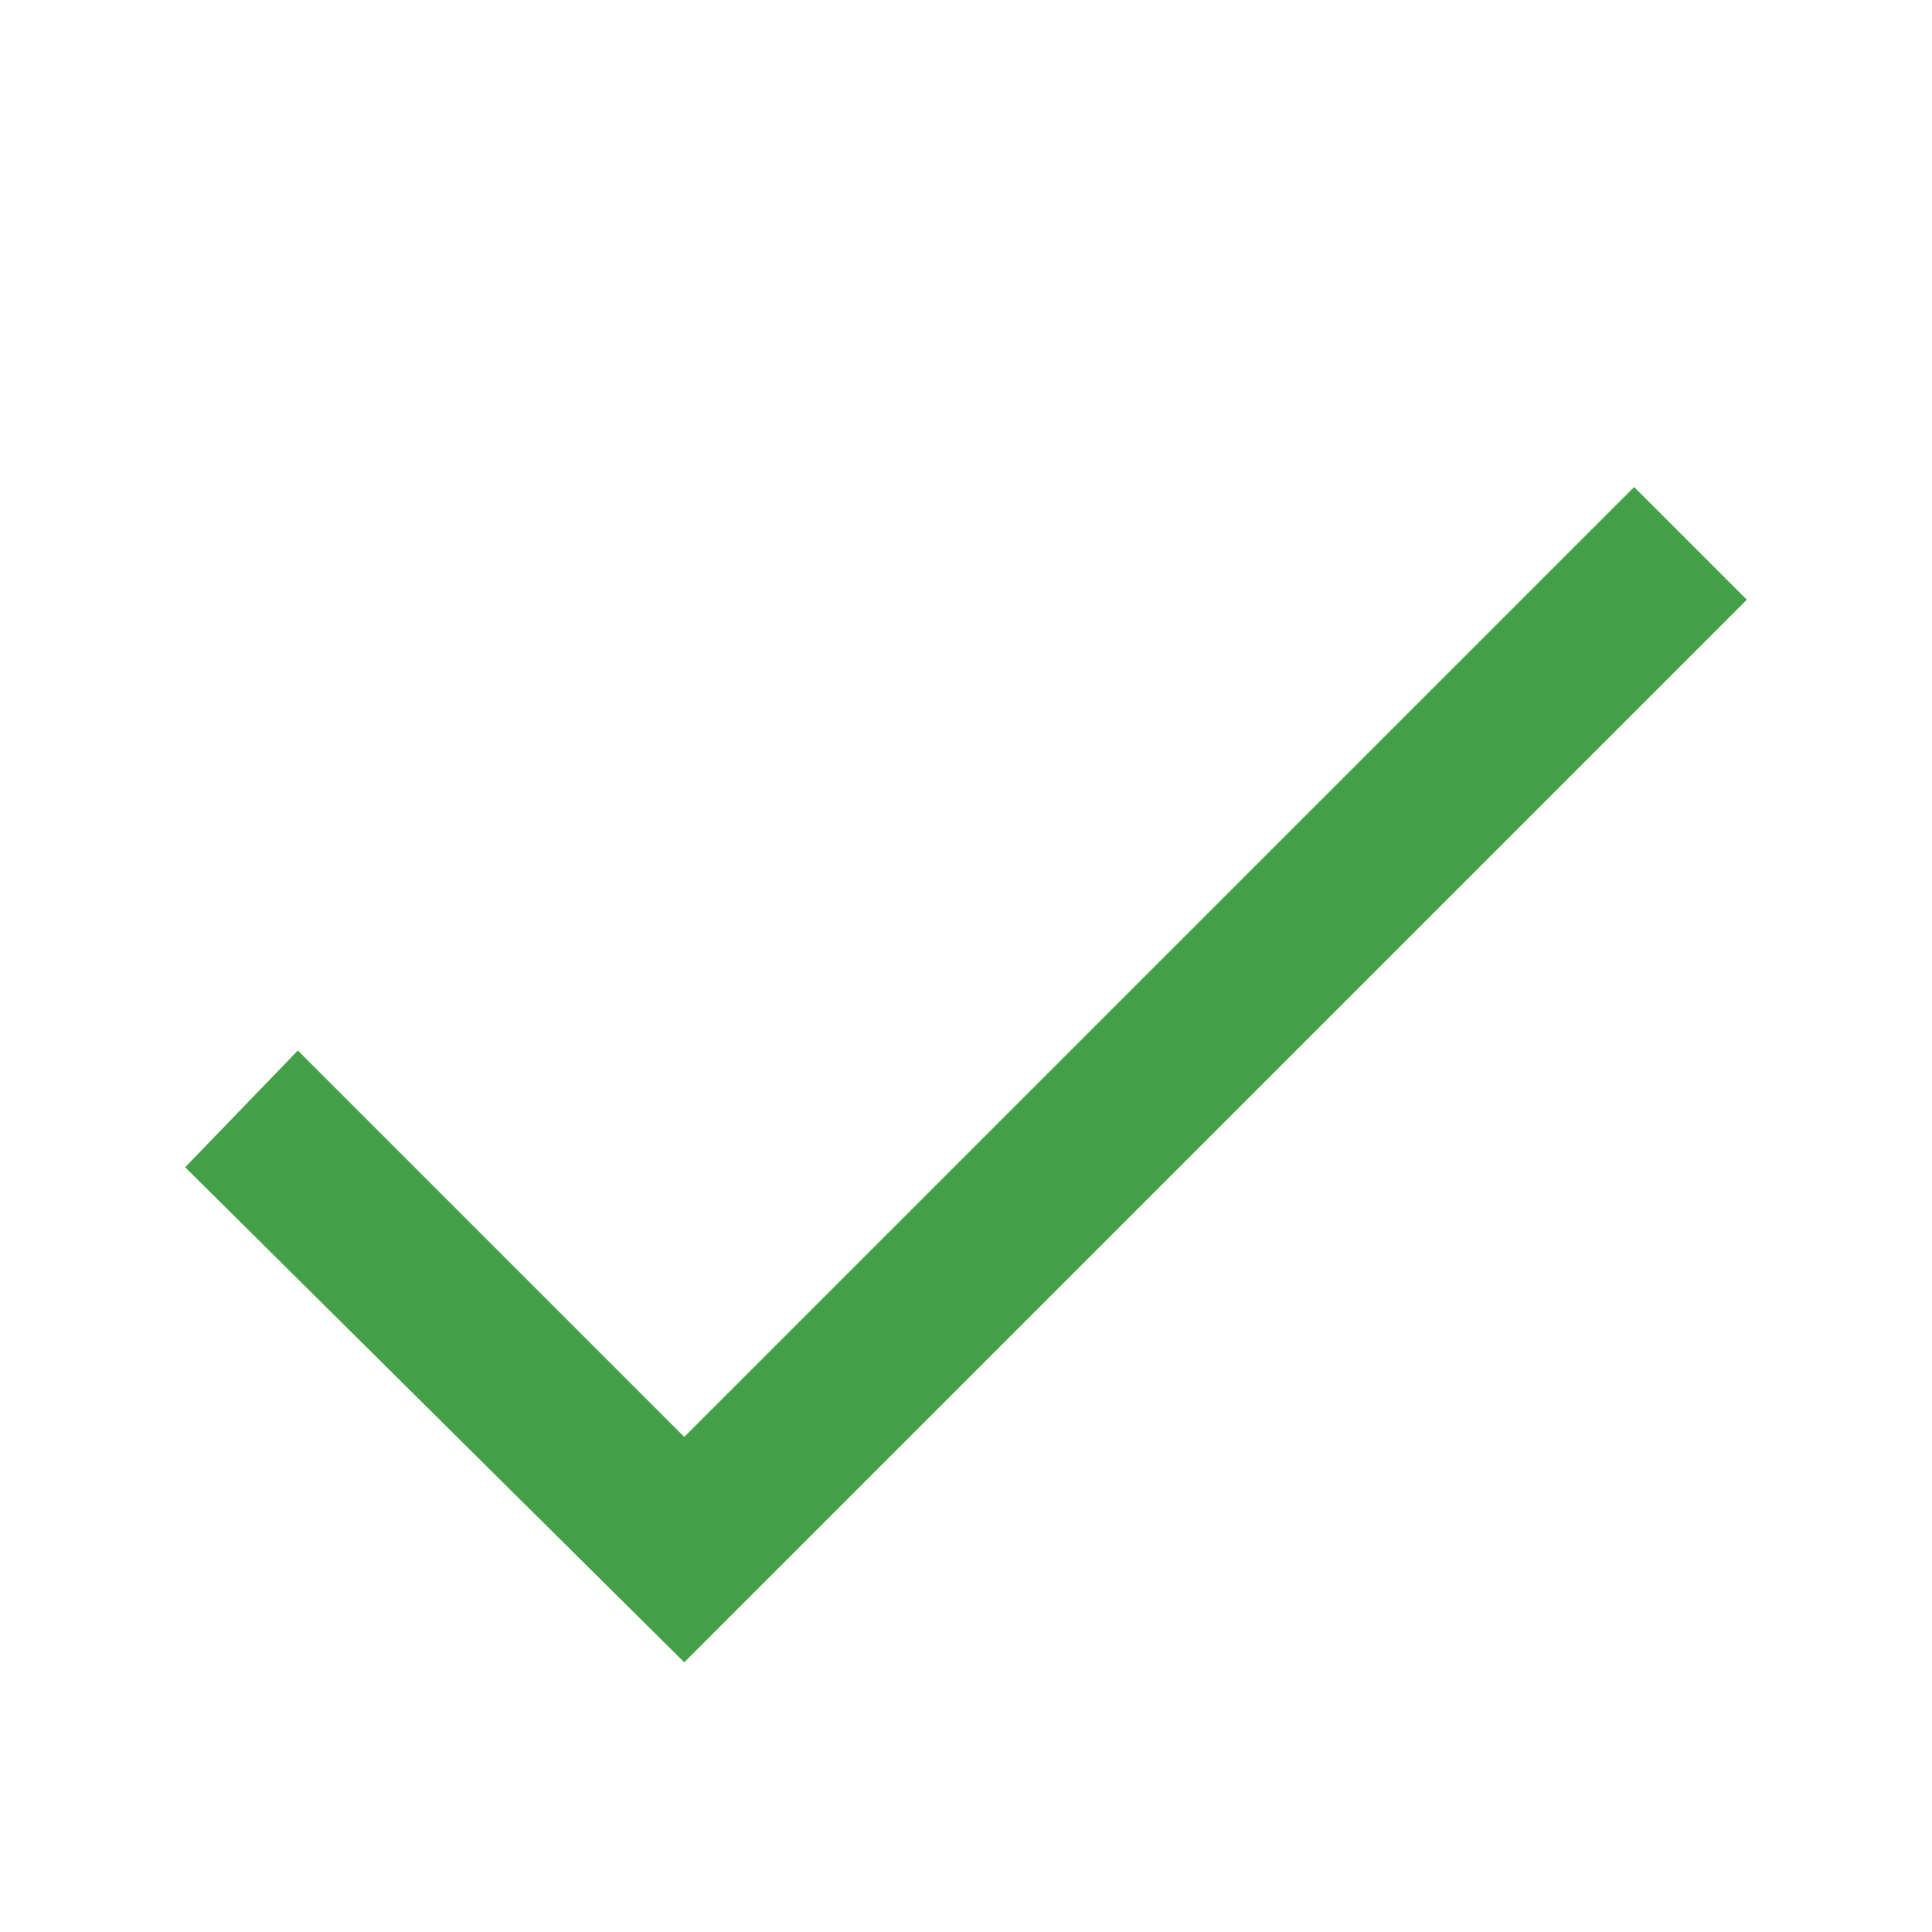
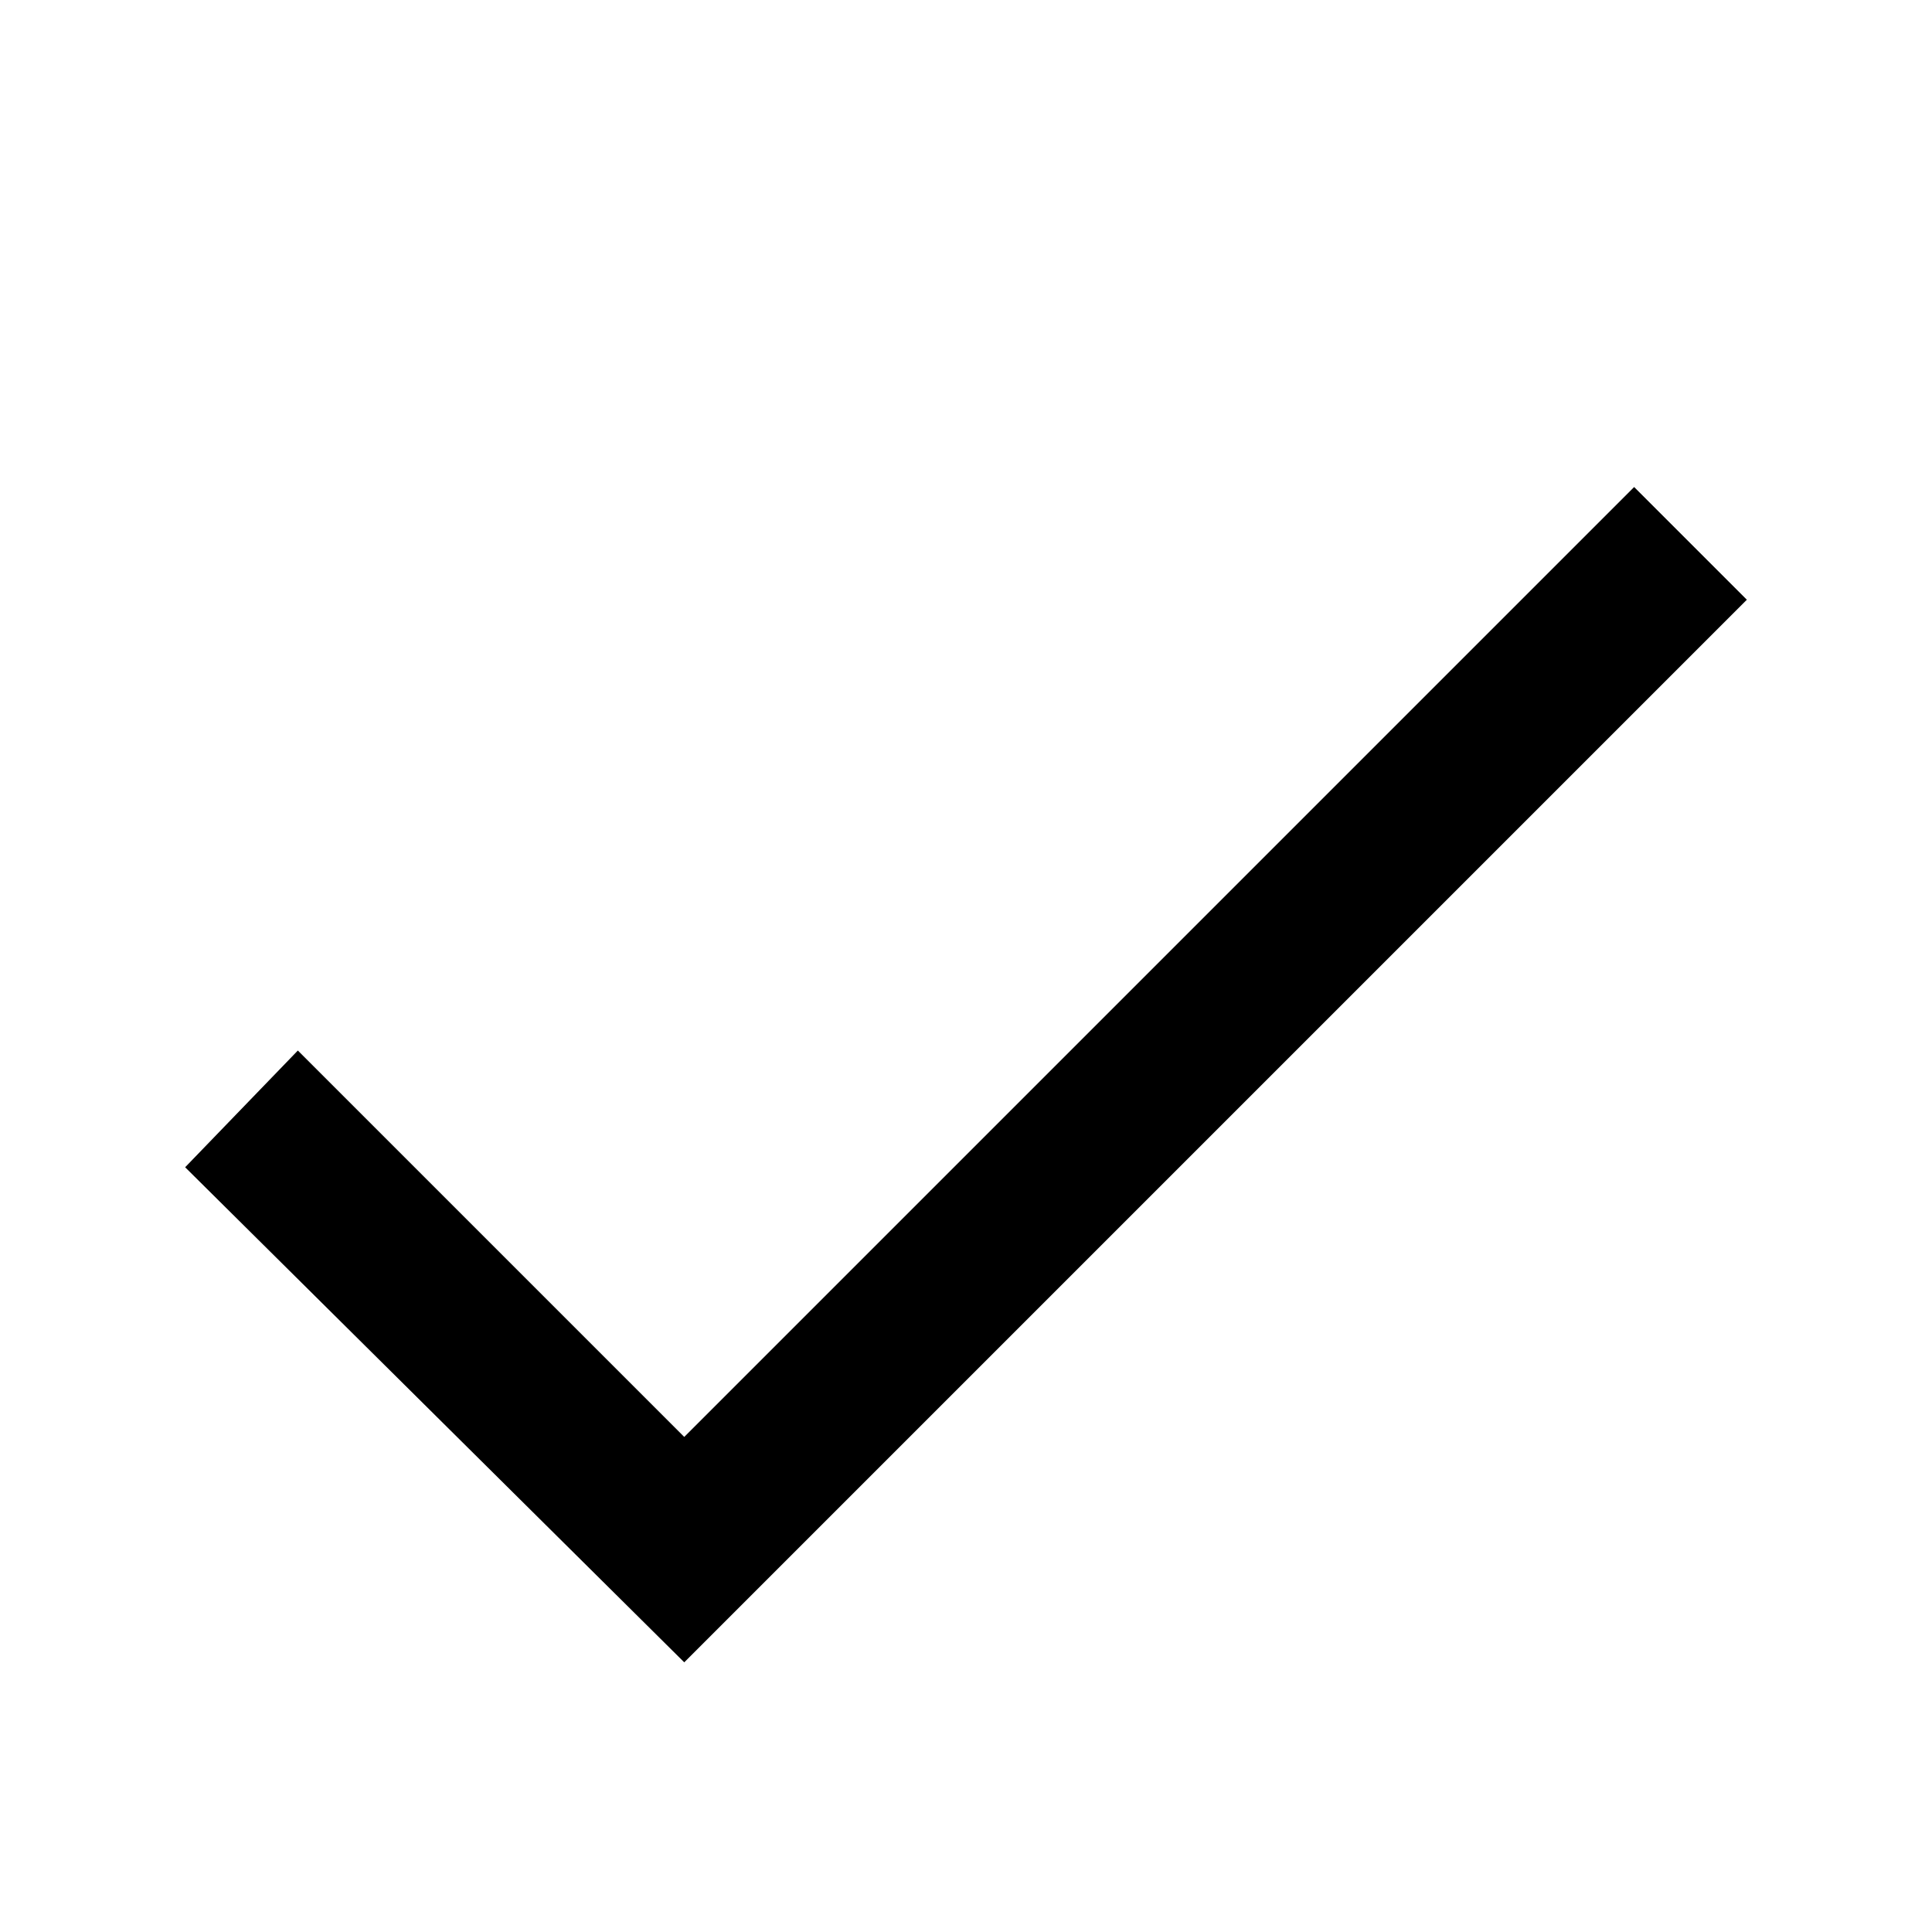
<svg xmlns="http://www.w3.org/2000/svg" width="80" height="80" viewBox="0 0 1024 1024" class="icon" version="1.1">
-   <path d="M866.133 258.133L362.667 761.6l-204.8-204.8L98.133 618.667 362.667 881.067l563.2-563.2z" fill="#43A047" />
+   <path d="M866.133 258.133L362.667 761.6l-204.8-204.8L98.133 618.667 362.667 881.067l563.2-563.2z" />
</svg>
